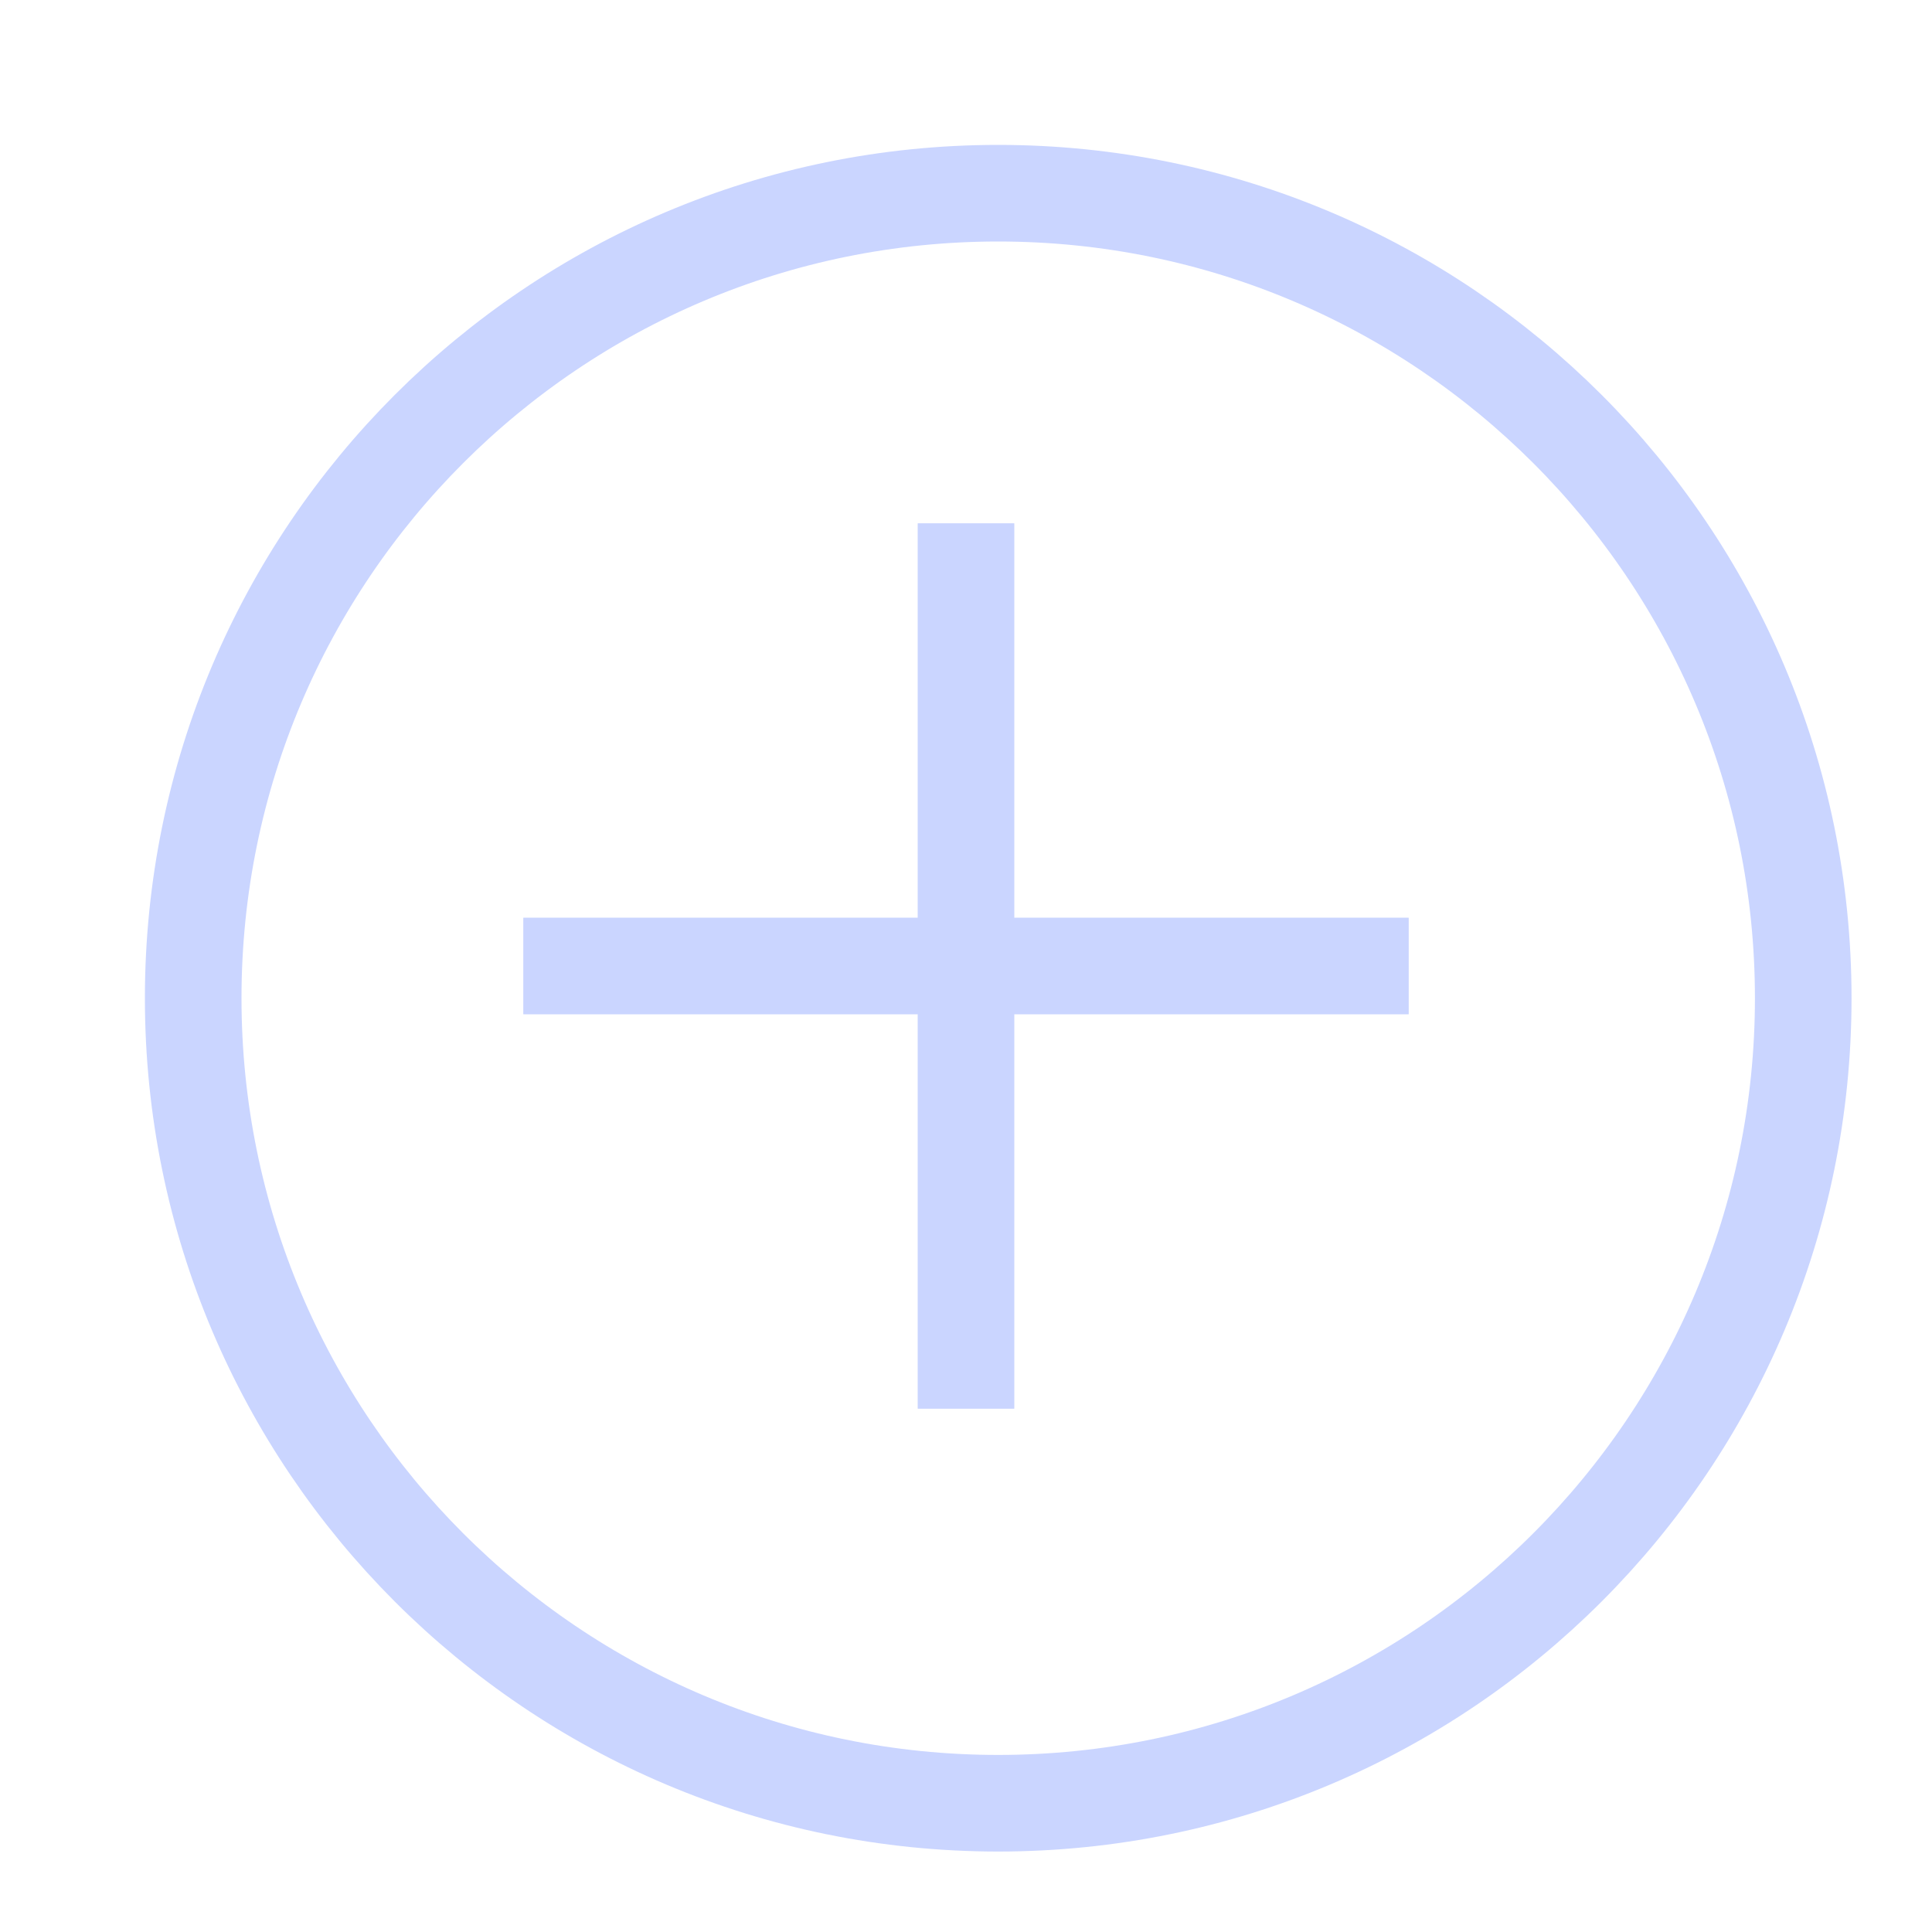
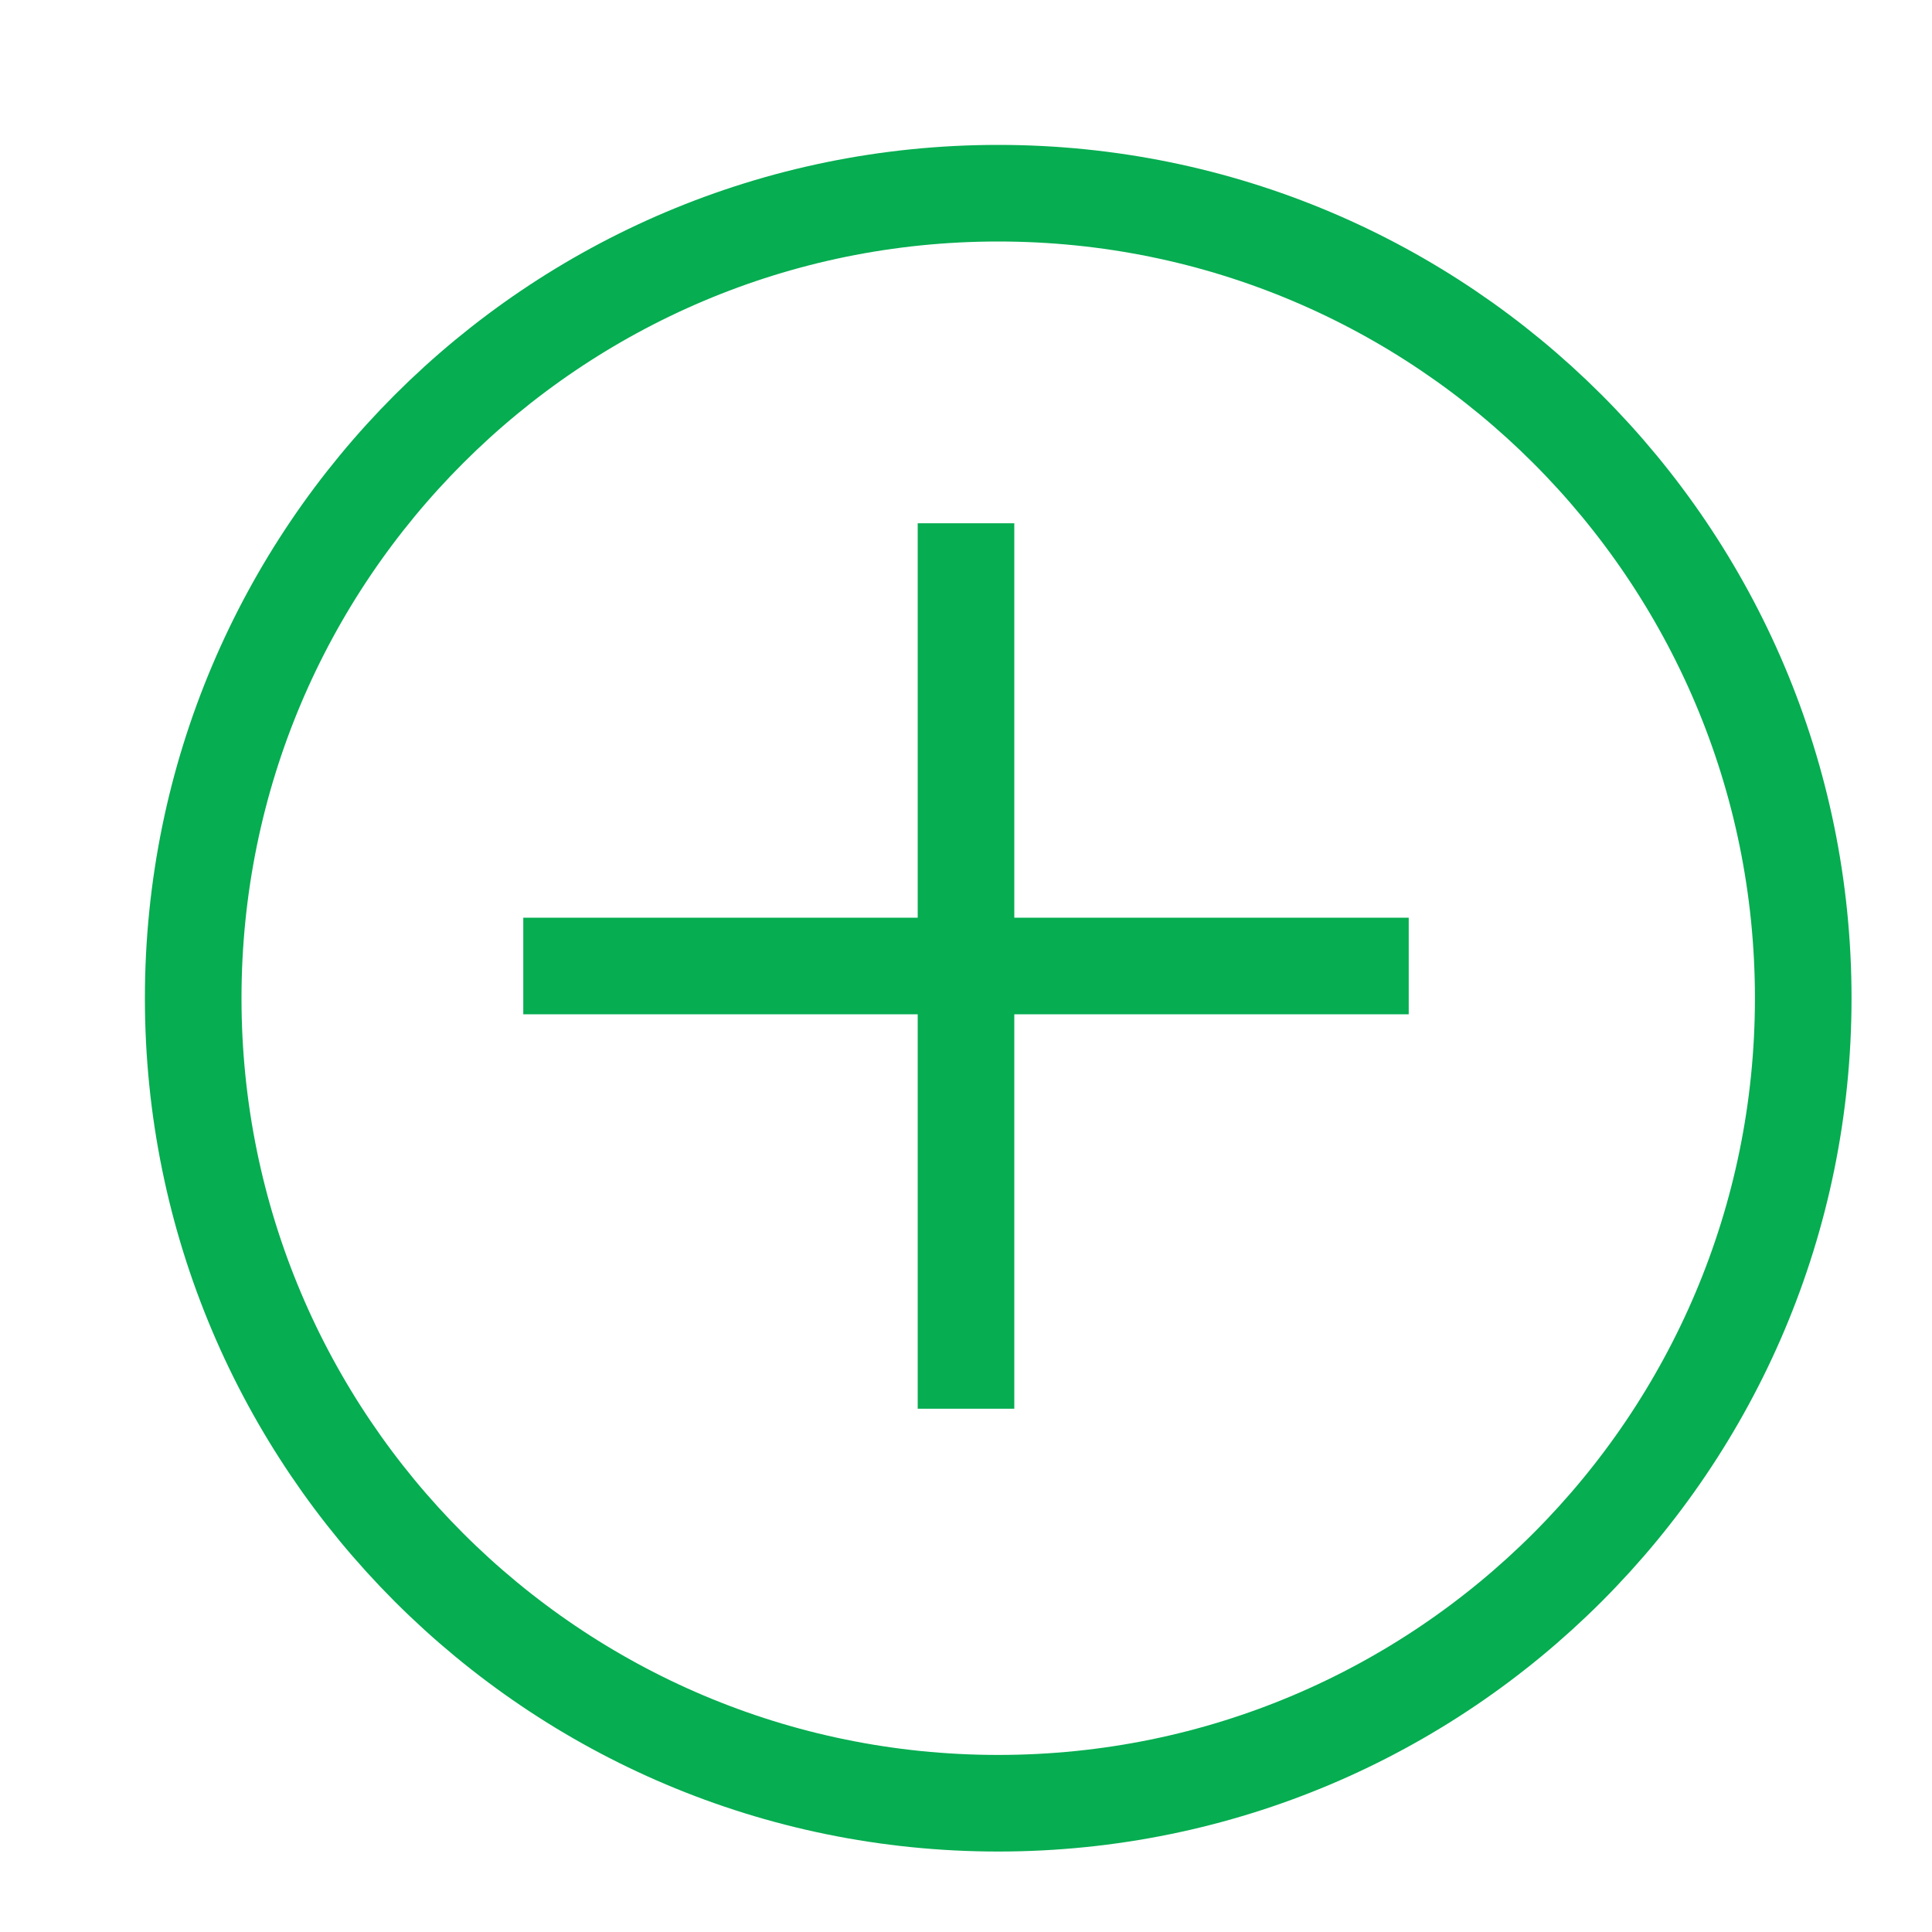
<svg xmlns="http://www.w3.org/2000/svg" width="20" height="20" viewBox="0 0 20 20" fill="none">
-   <path d="M10.333 18.667C14.936 18.667 18.667 14.936 18.667 10.333C18.667 5.731 14.936 2 10.333 2C5.731 2 2 5.731 2 10.333C2 14.936 5.731 18.667 10.333 18.667Z" stroke="#CAD5FF" stroke-miterlimit="10" />
-   <path d="M5.417 10H14.583" stroke="#CAD5FF" stroke-miterlimit="10" />
-   <path d="M10 5.417V14.583" stroke="#CAD5FF" stroke-miterlimit="10" />
+   <path d="M10.333 18.667C14.936 18.667 18.667 14.936 18.667 10.333C18.667 5.731 14.936 2 10.333 2C5.731 2 2 5.731 2 10.333C2 14.936 5.731 18.667 10.333 18.667Z" stroke="#06AD51" stroke-miterlimit="10" />
+   <path d="M5.417 10H14.583" stroke="#06AD51" stroke-miterlimit="10" />
+   <path d="M10 5.417V14.583" stroke="#06AD51" stroke-miterlimit="10" />
</svg>
